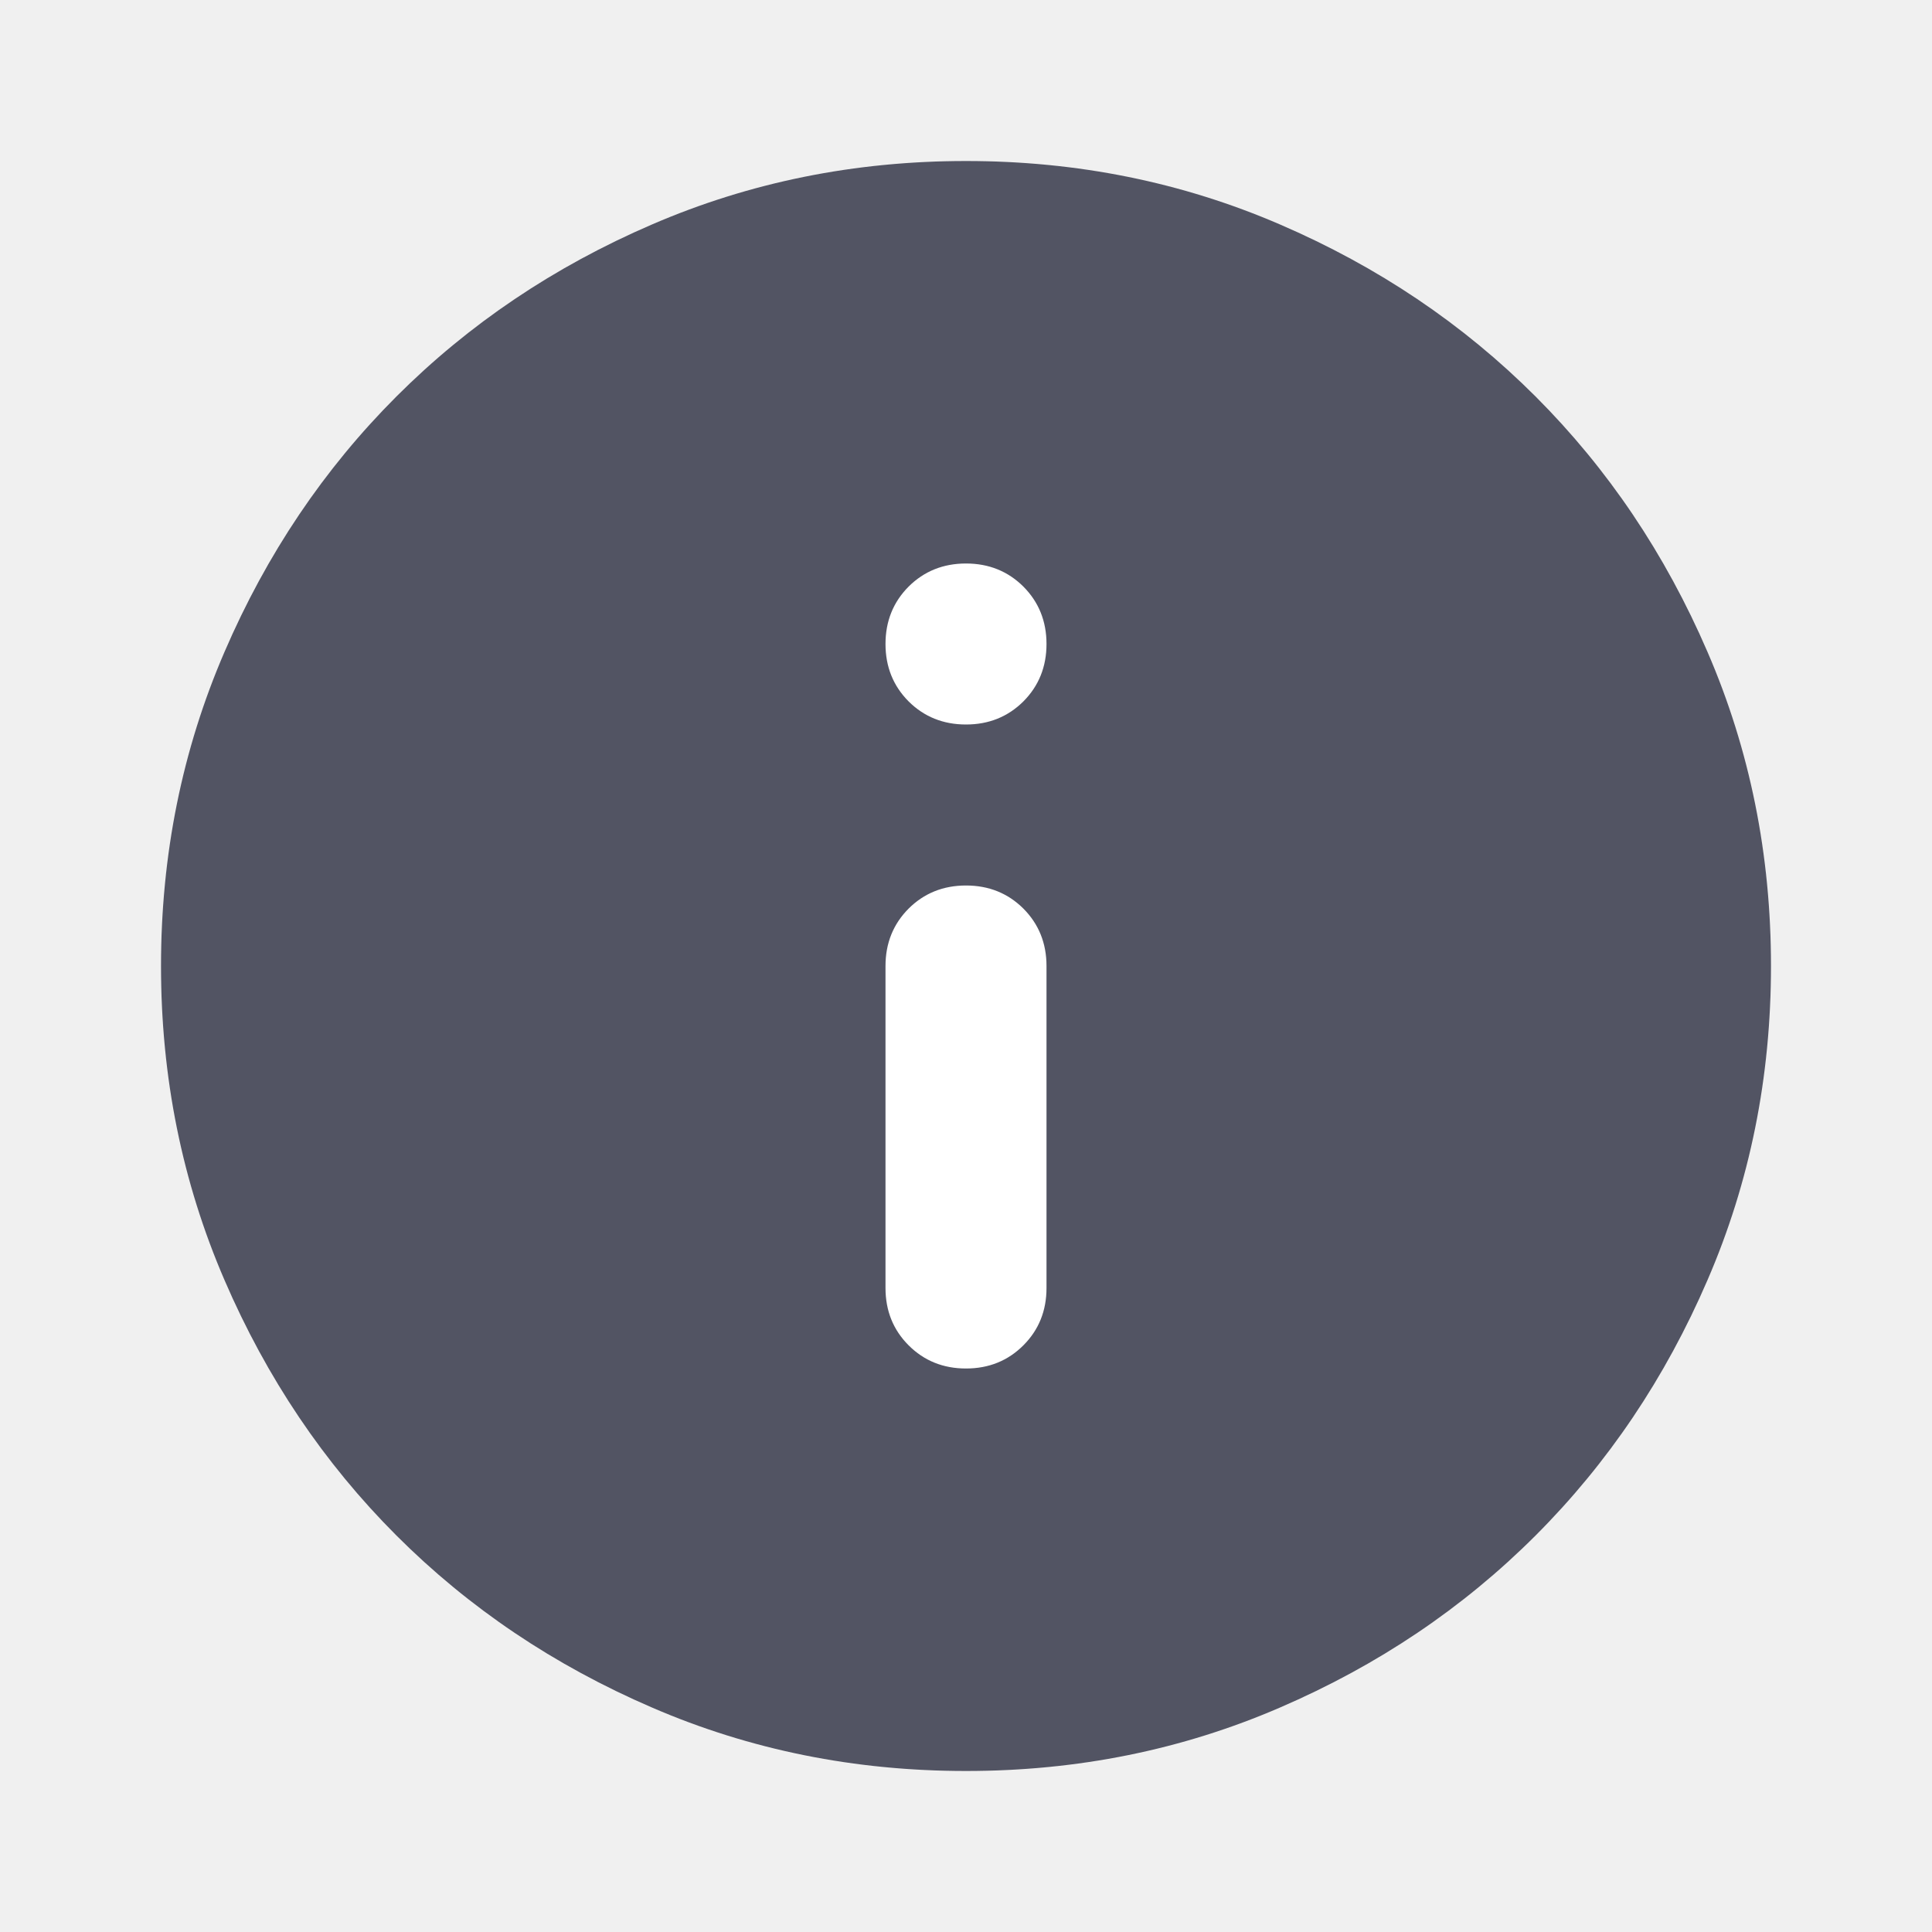
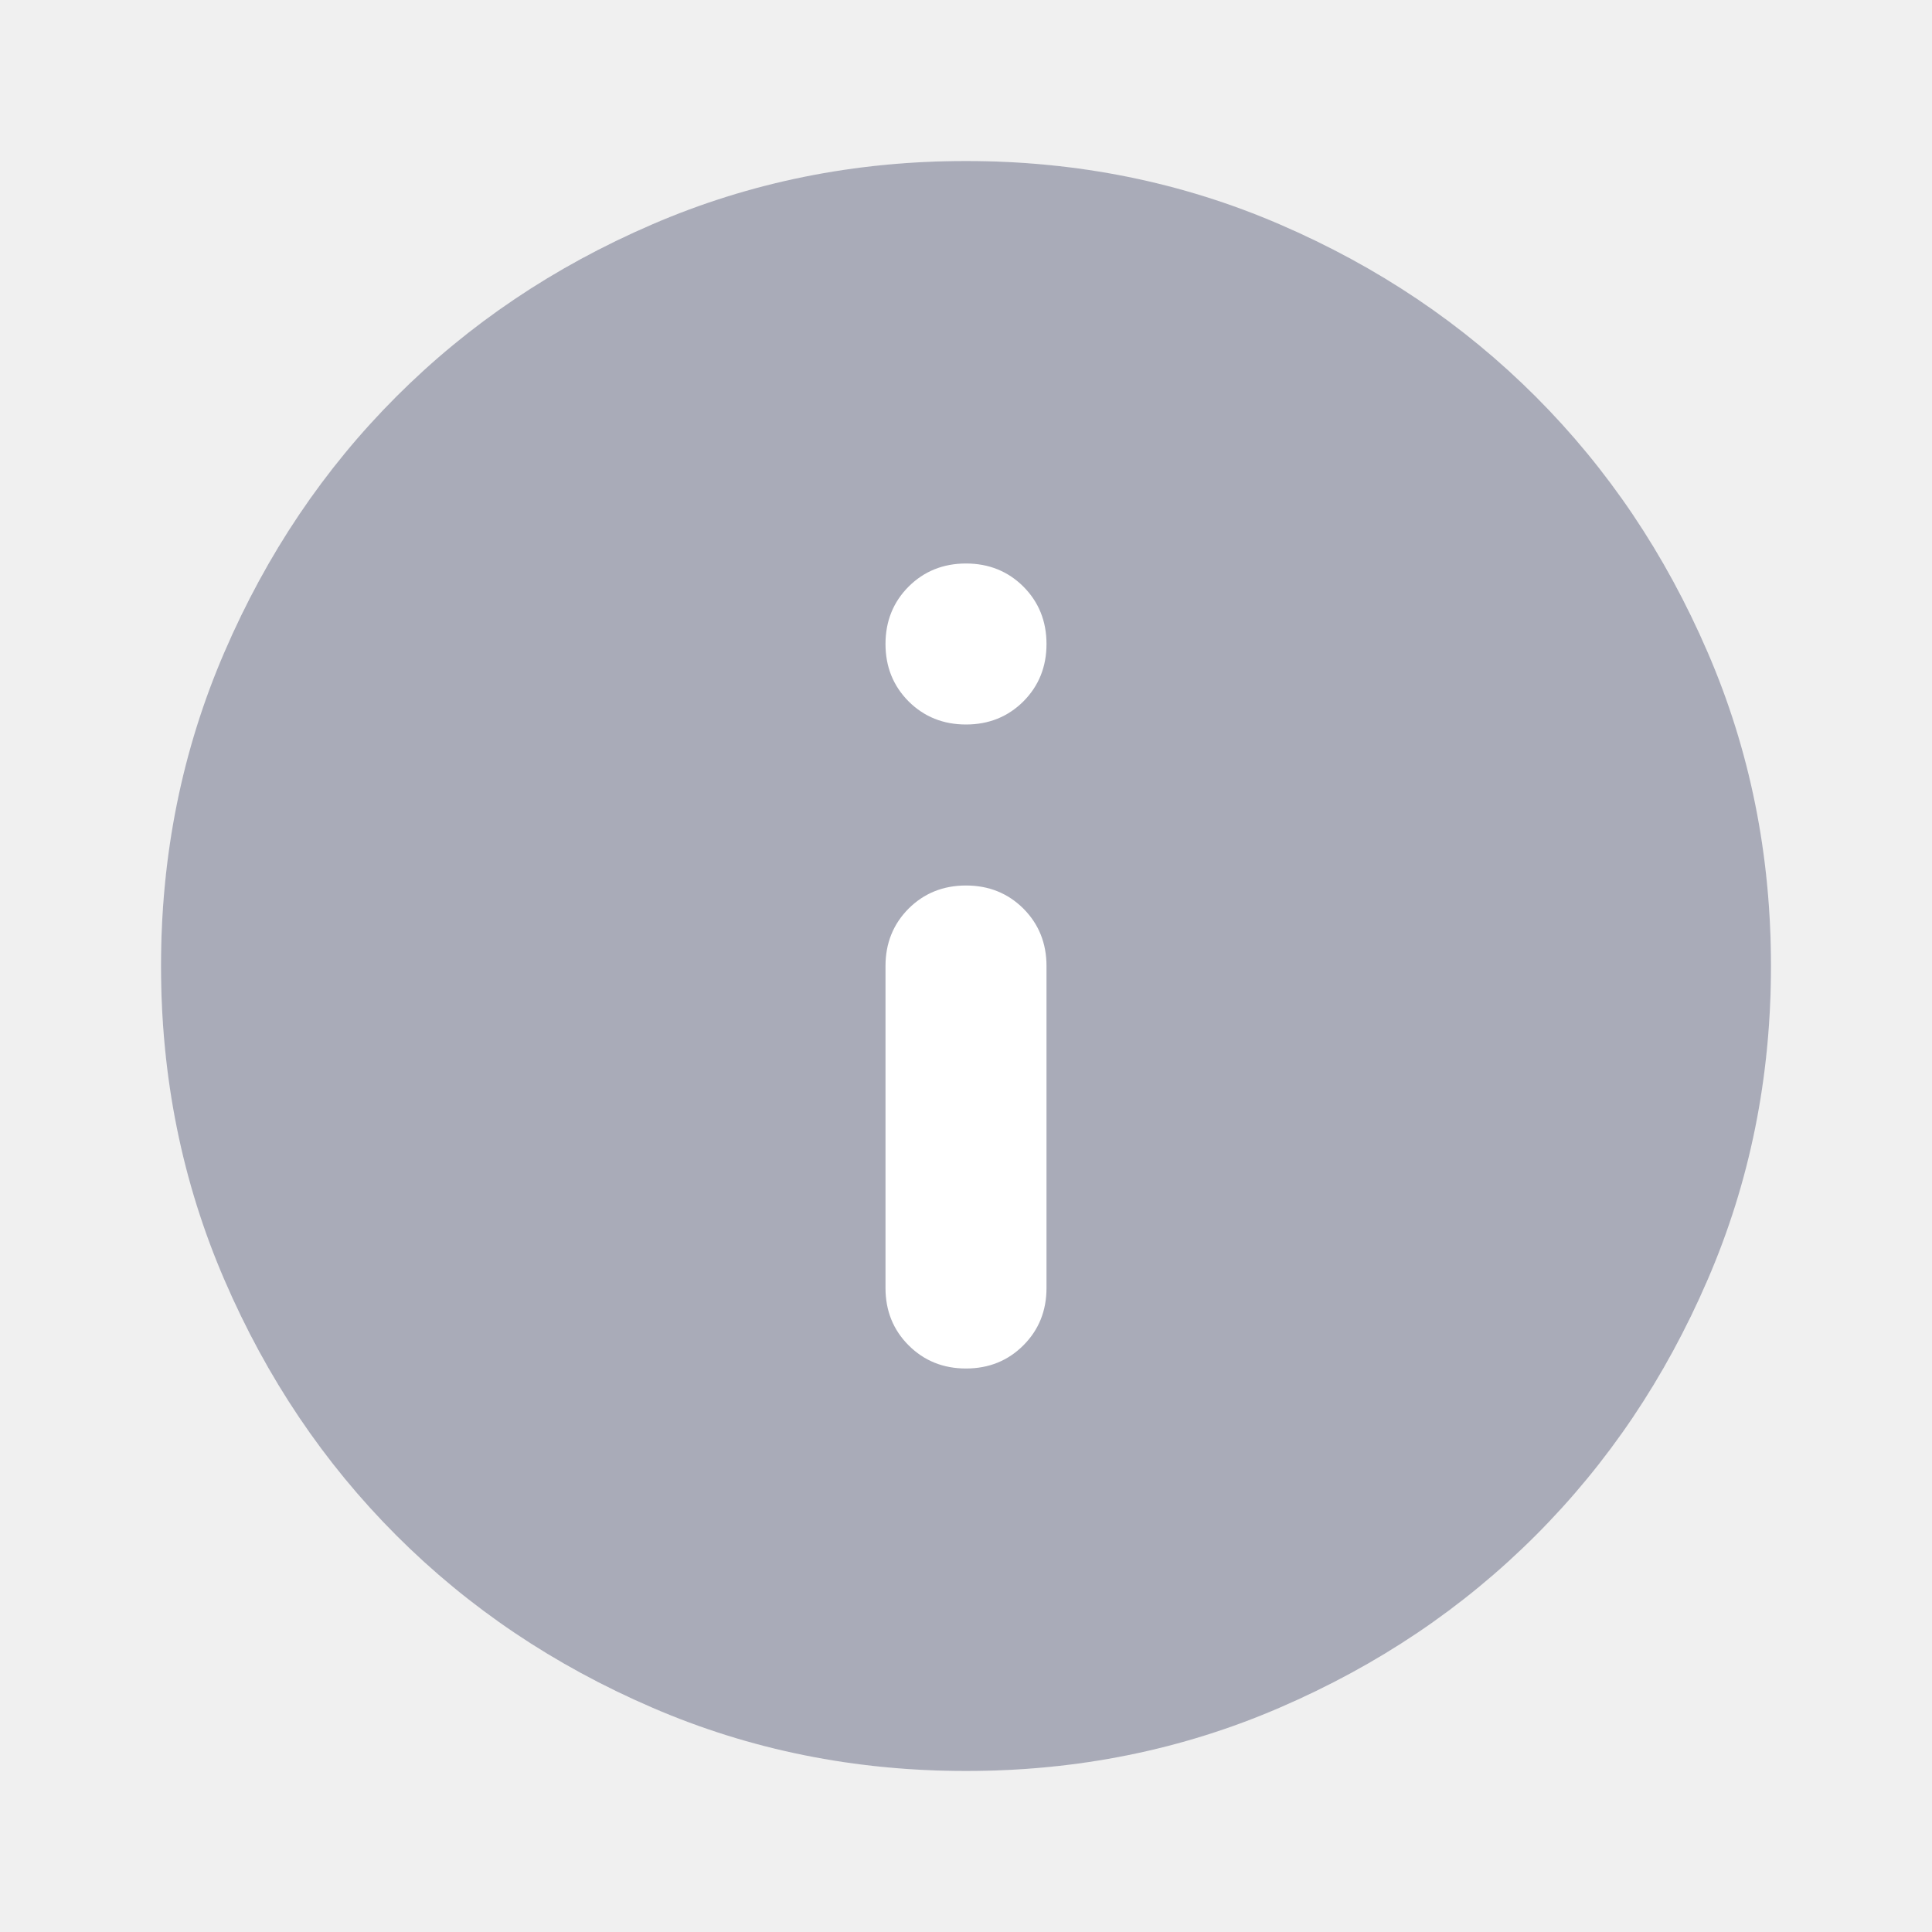
<svg xmlns="http://www.w3.org/2000/svg" width="24" height="24" viewBox="0 0 24 24" fill="none">
  <circle cx="12" cy="12" r="10" fill="white" />
  <mask id="mask0_5025_9580" style="mask-type:alpha" maskUnits="userSpaceOnUse" x="0" y="0" width="24" height="24">
    <rect width="24" height="24" fill="#D9D9D9" />
  </mask>
  <g mask="url(#mask0_5025_9580)">
-     <path d="M12 17C12.283 17 12.521 16.904 12.713 16.712C12.904 16.521 13 16.283 13 16V12C13 11.717 12.904 11.479 12.713 11.287C12.521 11.096 12.283 11 12 11C11.717 11 11.479 11.096 11.287 11.287C11.096 11.479 11 11.717 11 12V16C11 16.283 11.096 16.521 11.287 16.712C11.479 16.904 11.717 17 12 17ZM12 9C12.283 9 12.521 8.904 12.713 8.713C12.904 8.521 13 8.283 13 8C13 7.717 12.904 7.479 12.713 7.287C12.521 7.096 12.283 7 12 7C11.717 7 11.479 7.096 11.287 7.287C11.096 7.479 11 7.717 11 8C11 8.283 11.096 8.521 11.287 8.713C11.479 8.904 11.717 9 12 9ZM12 22C10.617 22 9.317 21.738 8.1 21.212C6.883 20.688 5.825 19.975 4.925 19.075C4.025 18.175 3.312 17.117 2.788 15.9C2.263 14.683 2 13.383 2 12C2 10.617 2.263 9.317 2.788 8.1C3.312 6.883 4.025 5.825 4.925 4.925C5.825 4.025 6.883 3.312 8.1 2.788C9.317 2.263 10.617 2 12 2C13.383 2 14.683 2.263 15.9 2.788C17.117 3.312 18.175 4.025 19.075 4.925C19.975 5.825 20.688 6.883 21.212 8.1C21.738 9.317 22 10.617 22 12C22 13.383 21.738 14.683 21.212 15.9C20.688 17.117 19.975 18.175 19.075 19.075C18.175 19.975 17.117 20.688 15.9 21.212C14.683 21.738 13.383 22 12 22Z" fill="#525463" />
+     <path d="M12 17C12.283 17 12.521 16.904 12.713 16.712C12.904 16.521 13 16.283 13 16V12C13 11.717 12.904 11.479 12.713 11.287C12.521 11.096 12.283 11 12 11C11.717 11 11.479 11.096 11.287 11.287C11.096 11.479 11 11.717 11 12V16C11 16.283 11.096 16.521 11.287 16.712C11.479 16.904 11.717 17 12 17ZM12 9C12.283 9 12.521 8.904 12.713 8.713C12.904 8.521 13 8.283 13 8C13 7.717 12.904 7.479 12.713 7.287C12.521 7.096 12.283 7 12 7C11.717 7 11.479 7.096 11.287 7.287C11.096 7.479 11 7.717 11 8C11 8.283 11.096 8.521 11.287 8.713C11.479 8.904 11.717 9 12 9ZM12 22C10.617 22 9.317 21.738 8.1 21.212C6.883 20.688 5.825 19.975 4.925 19.075C4.025 18.175 3.312 17.117 2.788 15.9C2.263 14.683 2 13.383 2 12C2 10.617 2.263 9.317 2.788 8.1C3.312 6.883 4.025 5.825 4.925 4.925C5.825 4.025 6.883 3.312 8.1 2.788C9.317 2.263 10.617 2 12 2C13.383 2 14.683 2.263 15.9 2.788C17.117 3.312 18.175 4.025 19.075 4.925C19.975 5.825 20.688 6.883 21.212 8.1C21.738 9.317 22 10.617 22 12C22 13.383 21.738 14.683 21.212 15.9C20.688 17.117 19.975 18.175 19.075 19.075C18.175 19.975 17.117 20.688 15.9 21.212C14.683 21.738 13.383 22 12 22Z" fill="#A9ABB8" />
  </g>
</svg>
